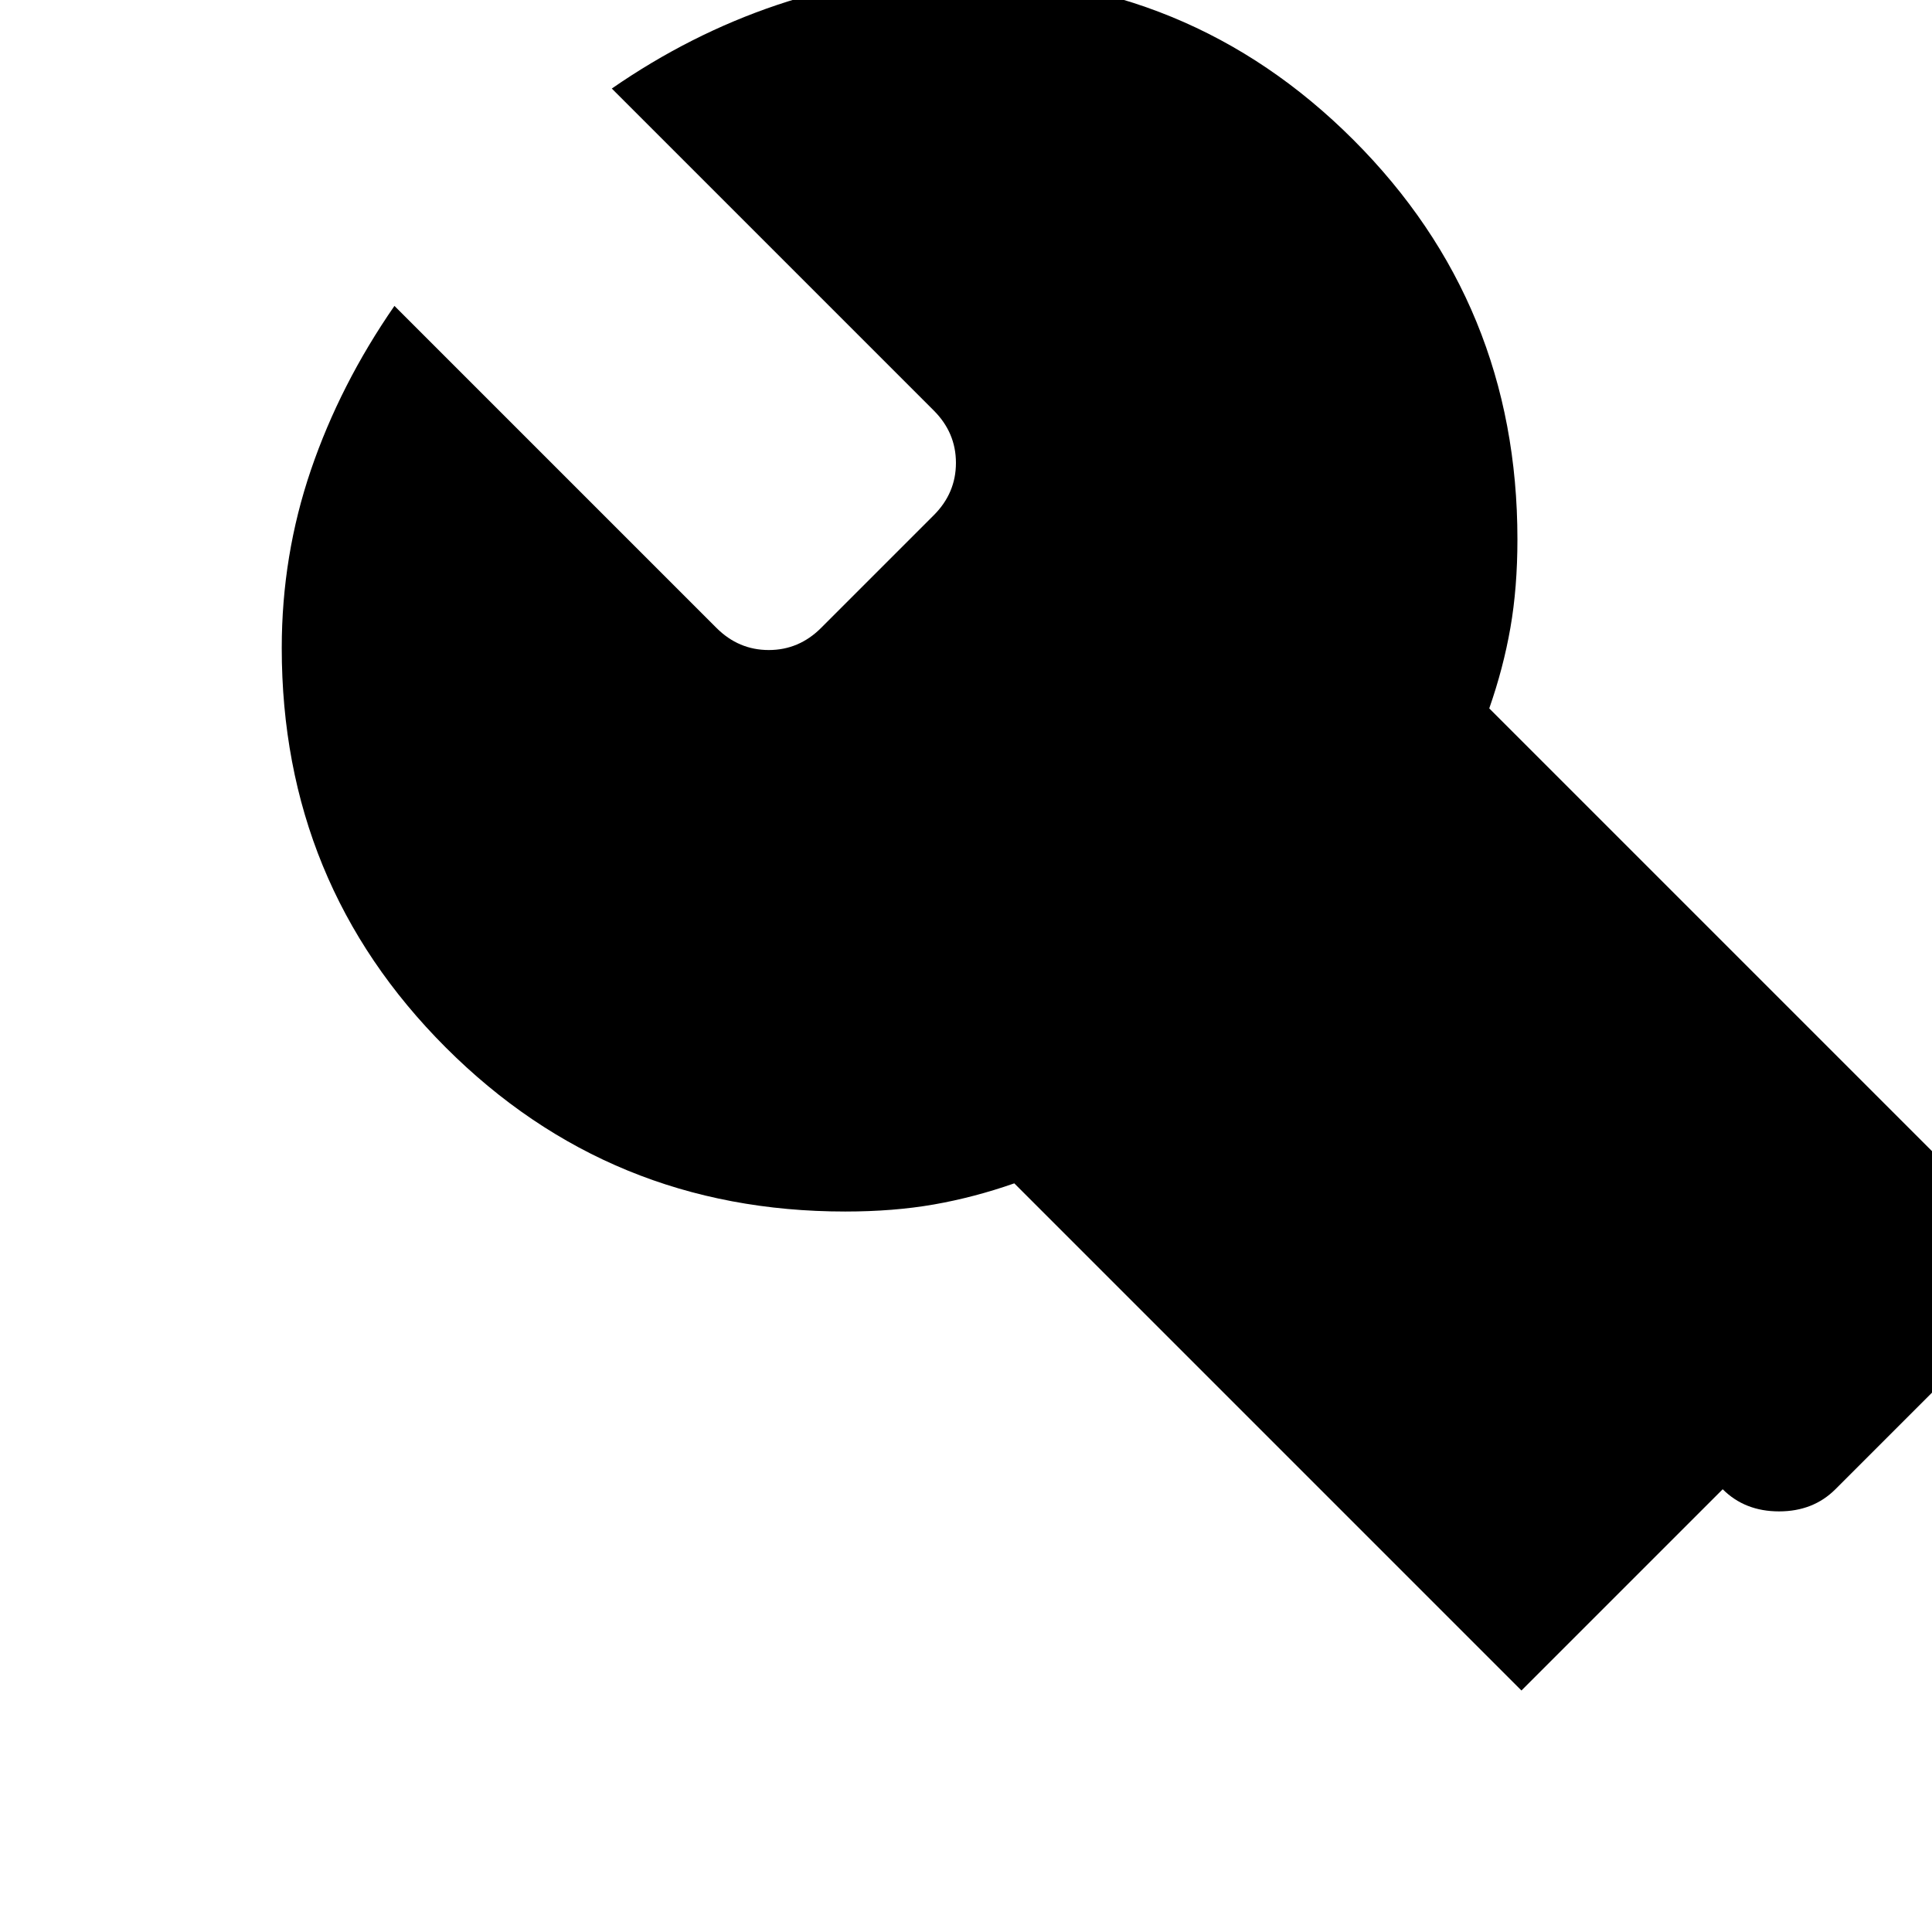
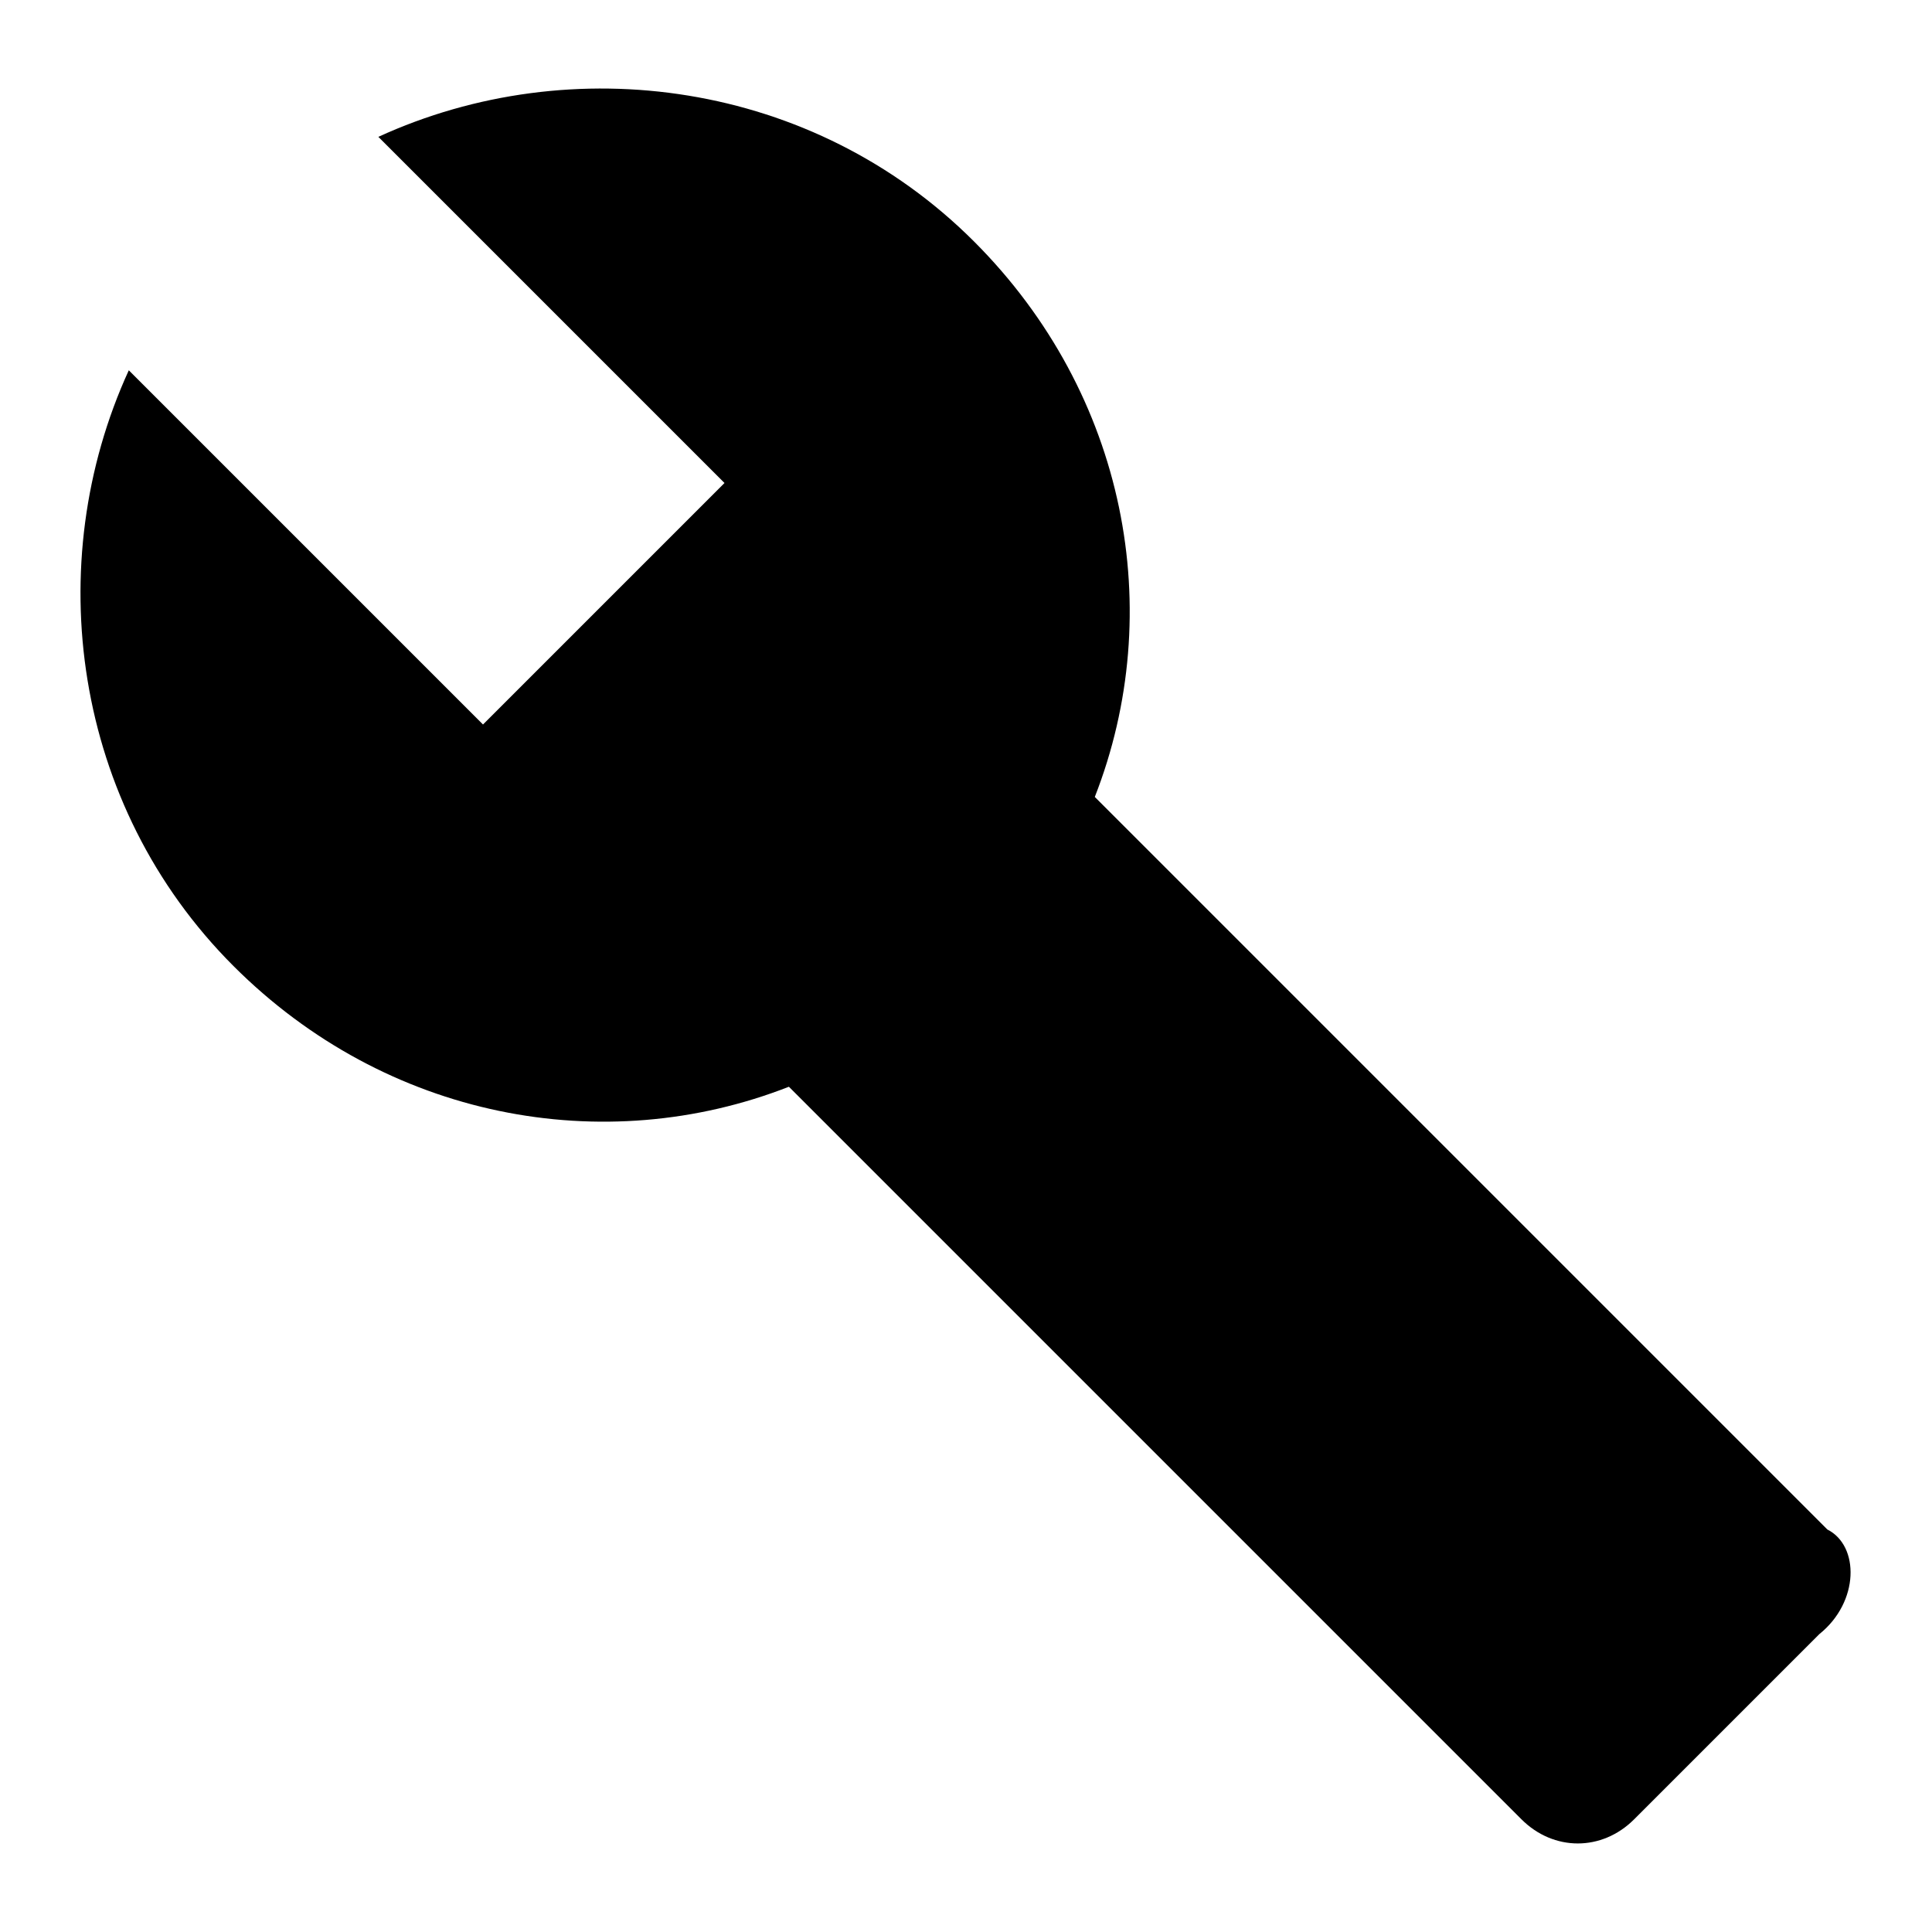
- <svg xmlns="http://www.w3.org/2000/svg" height="24" viewBox="0 -960 960 960" width="24" fill="currentColor">
-   <path d="M756-120 504-372q-20 7-40 10.5t-44 3.5q-117 0-198.5-81.5T140-638q0-46 14.5-88.5T196-808l160 160q11 11 26 11t26-11l56-56q11-11 11-26t-11-26L304-916q39-27 82-41.5t88-14.5q117 0 198.5 81.5T754-692q0 24-3.5 44T740-608l252 252q11 11 11 28t-11 28l-80 80q-11 11-28 11t-28-11Z" />
+ <svg xmlns="http://www.w3.org/2000/svg" height="24" viewBox="0 0 24 24" width="24" fill="currentColor">
+   <path d="M22.7 19l-9.1-9.1c.9-2.3.4-5-1.5-6.9-2-2-5-2.4-7.4-1.3L9 6 6 9 1.6 4.6C.5 7 .9 10 2.9 12c1.9 1.9 4.6 2.4 6.9 1.5l9.1 9.1c.4.4 1 .4 1.4 0l2.3-2.3c.5-.4.5-1.1.1-1.3z" />
</svg>
